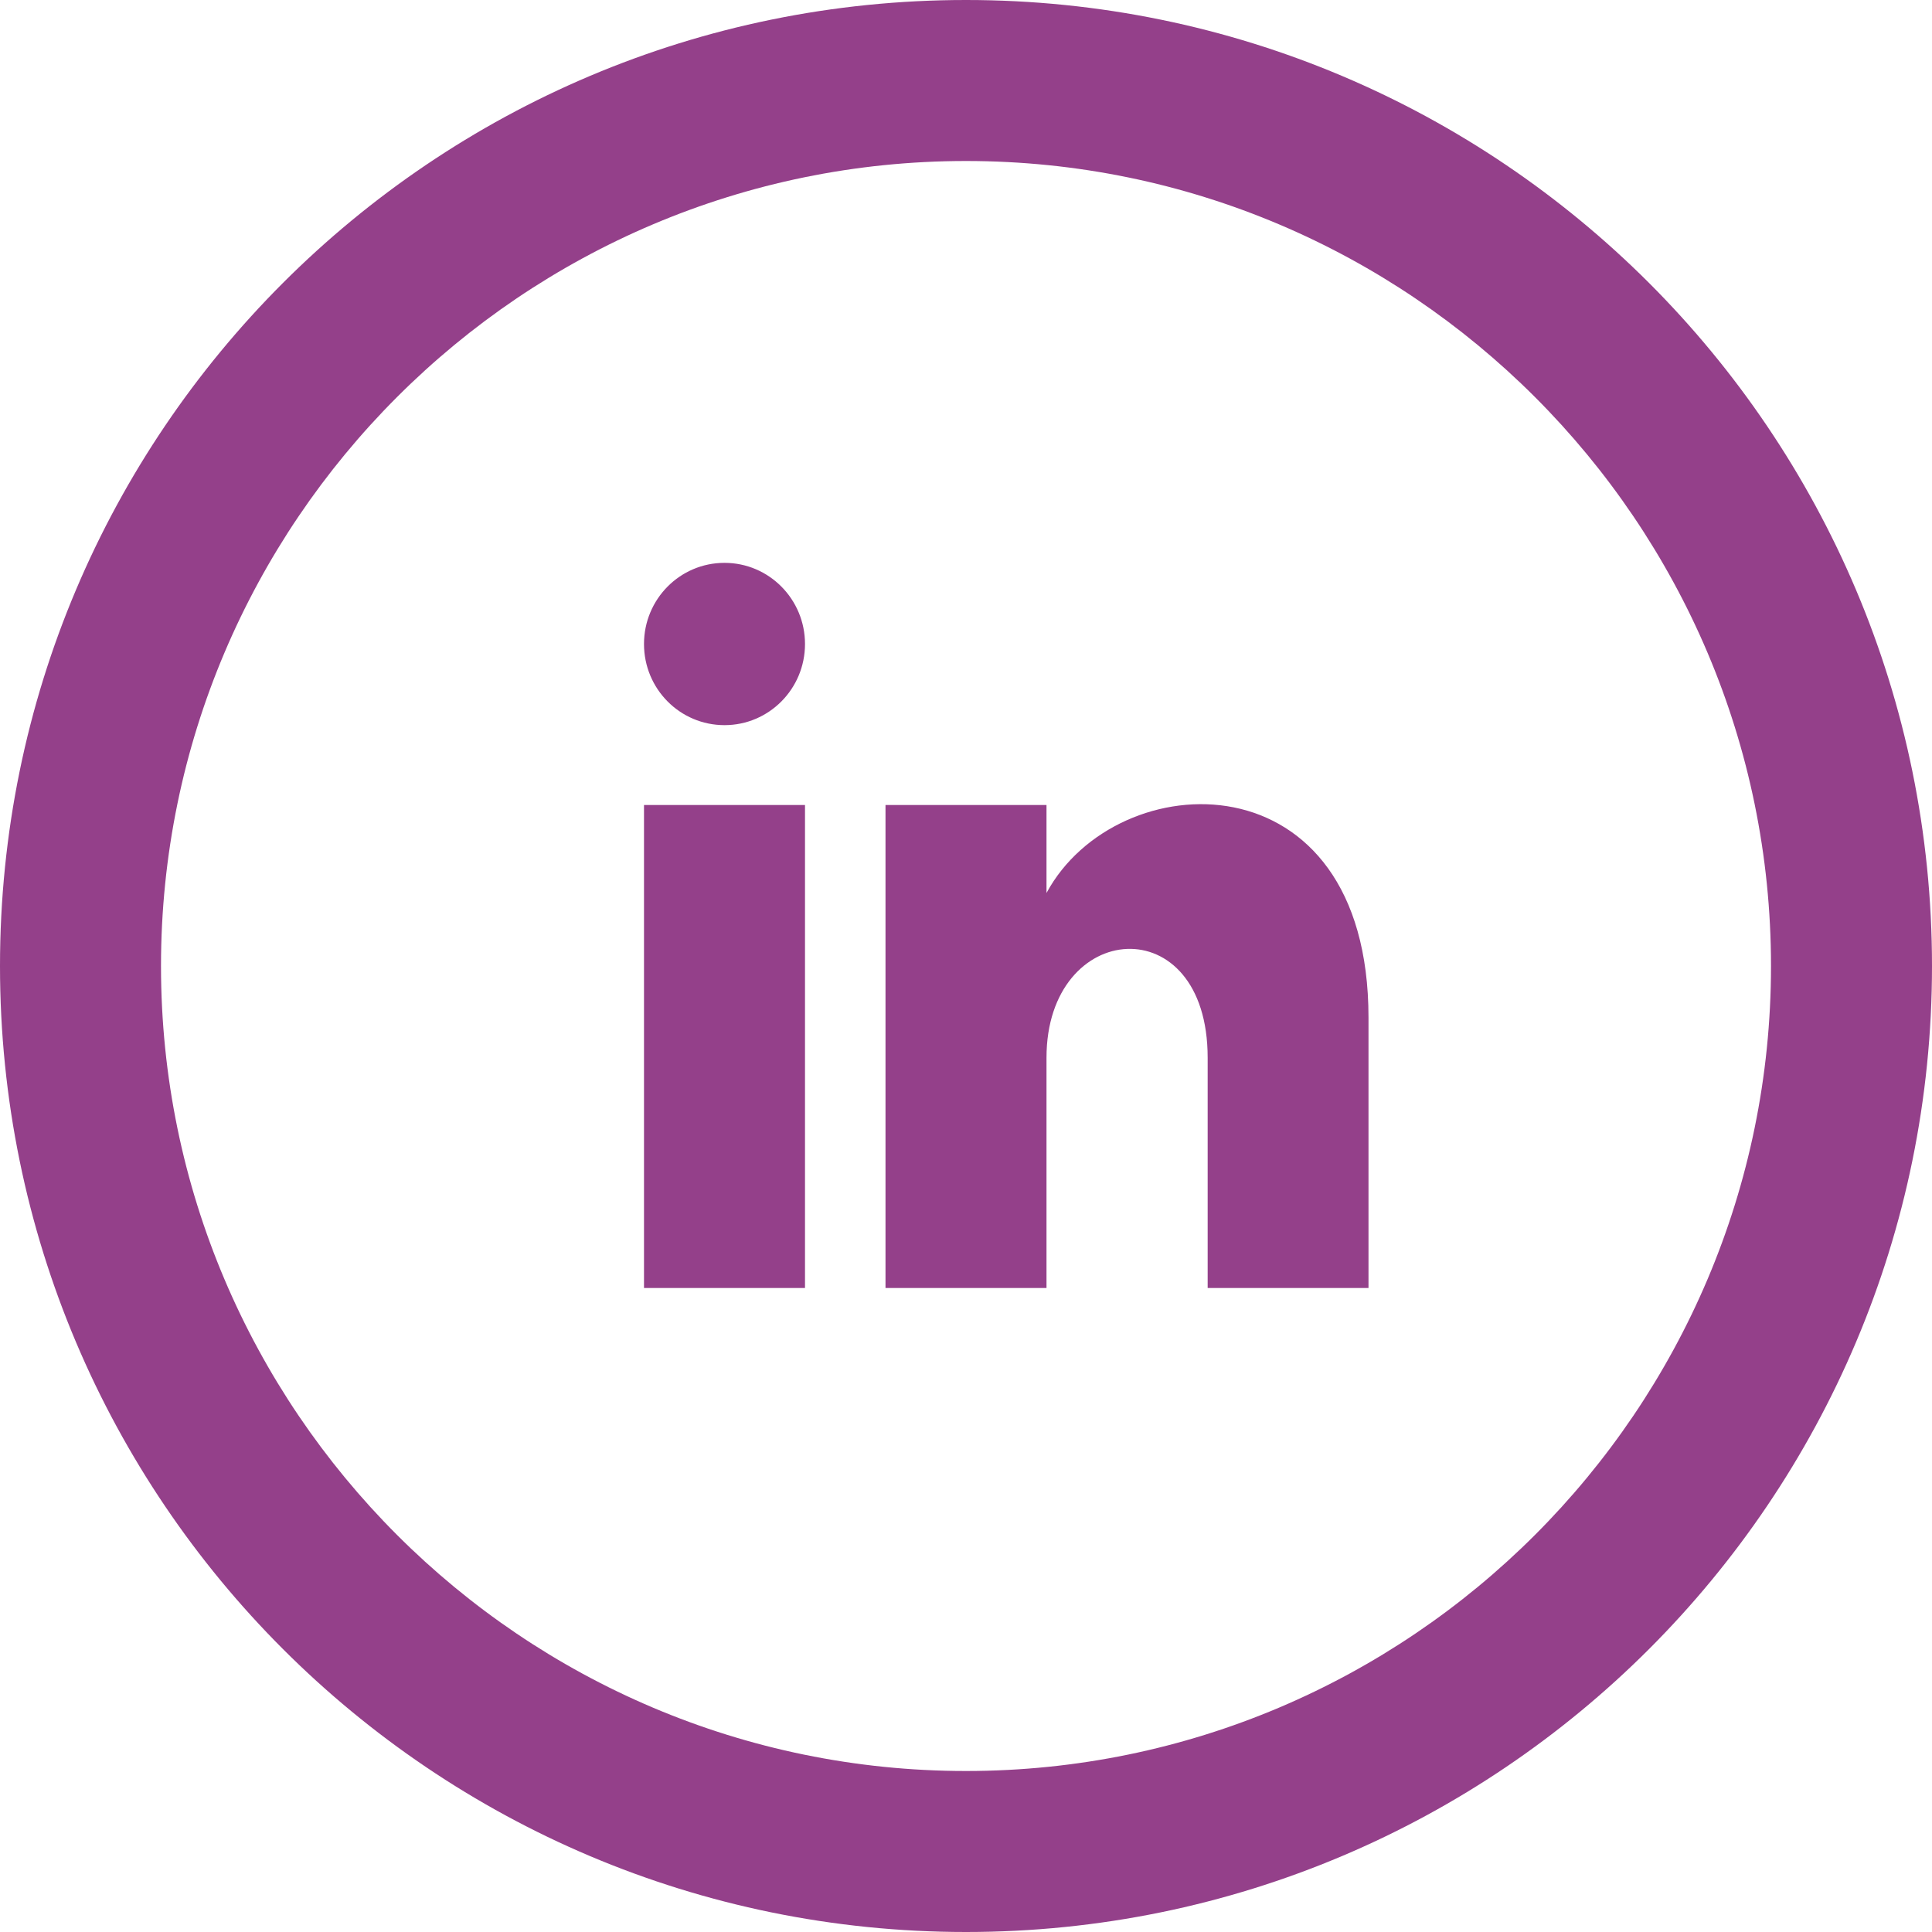
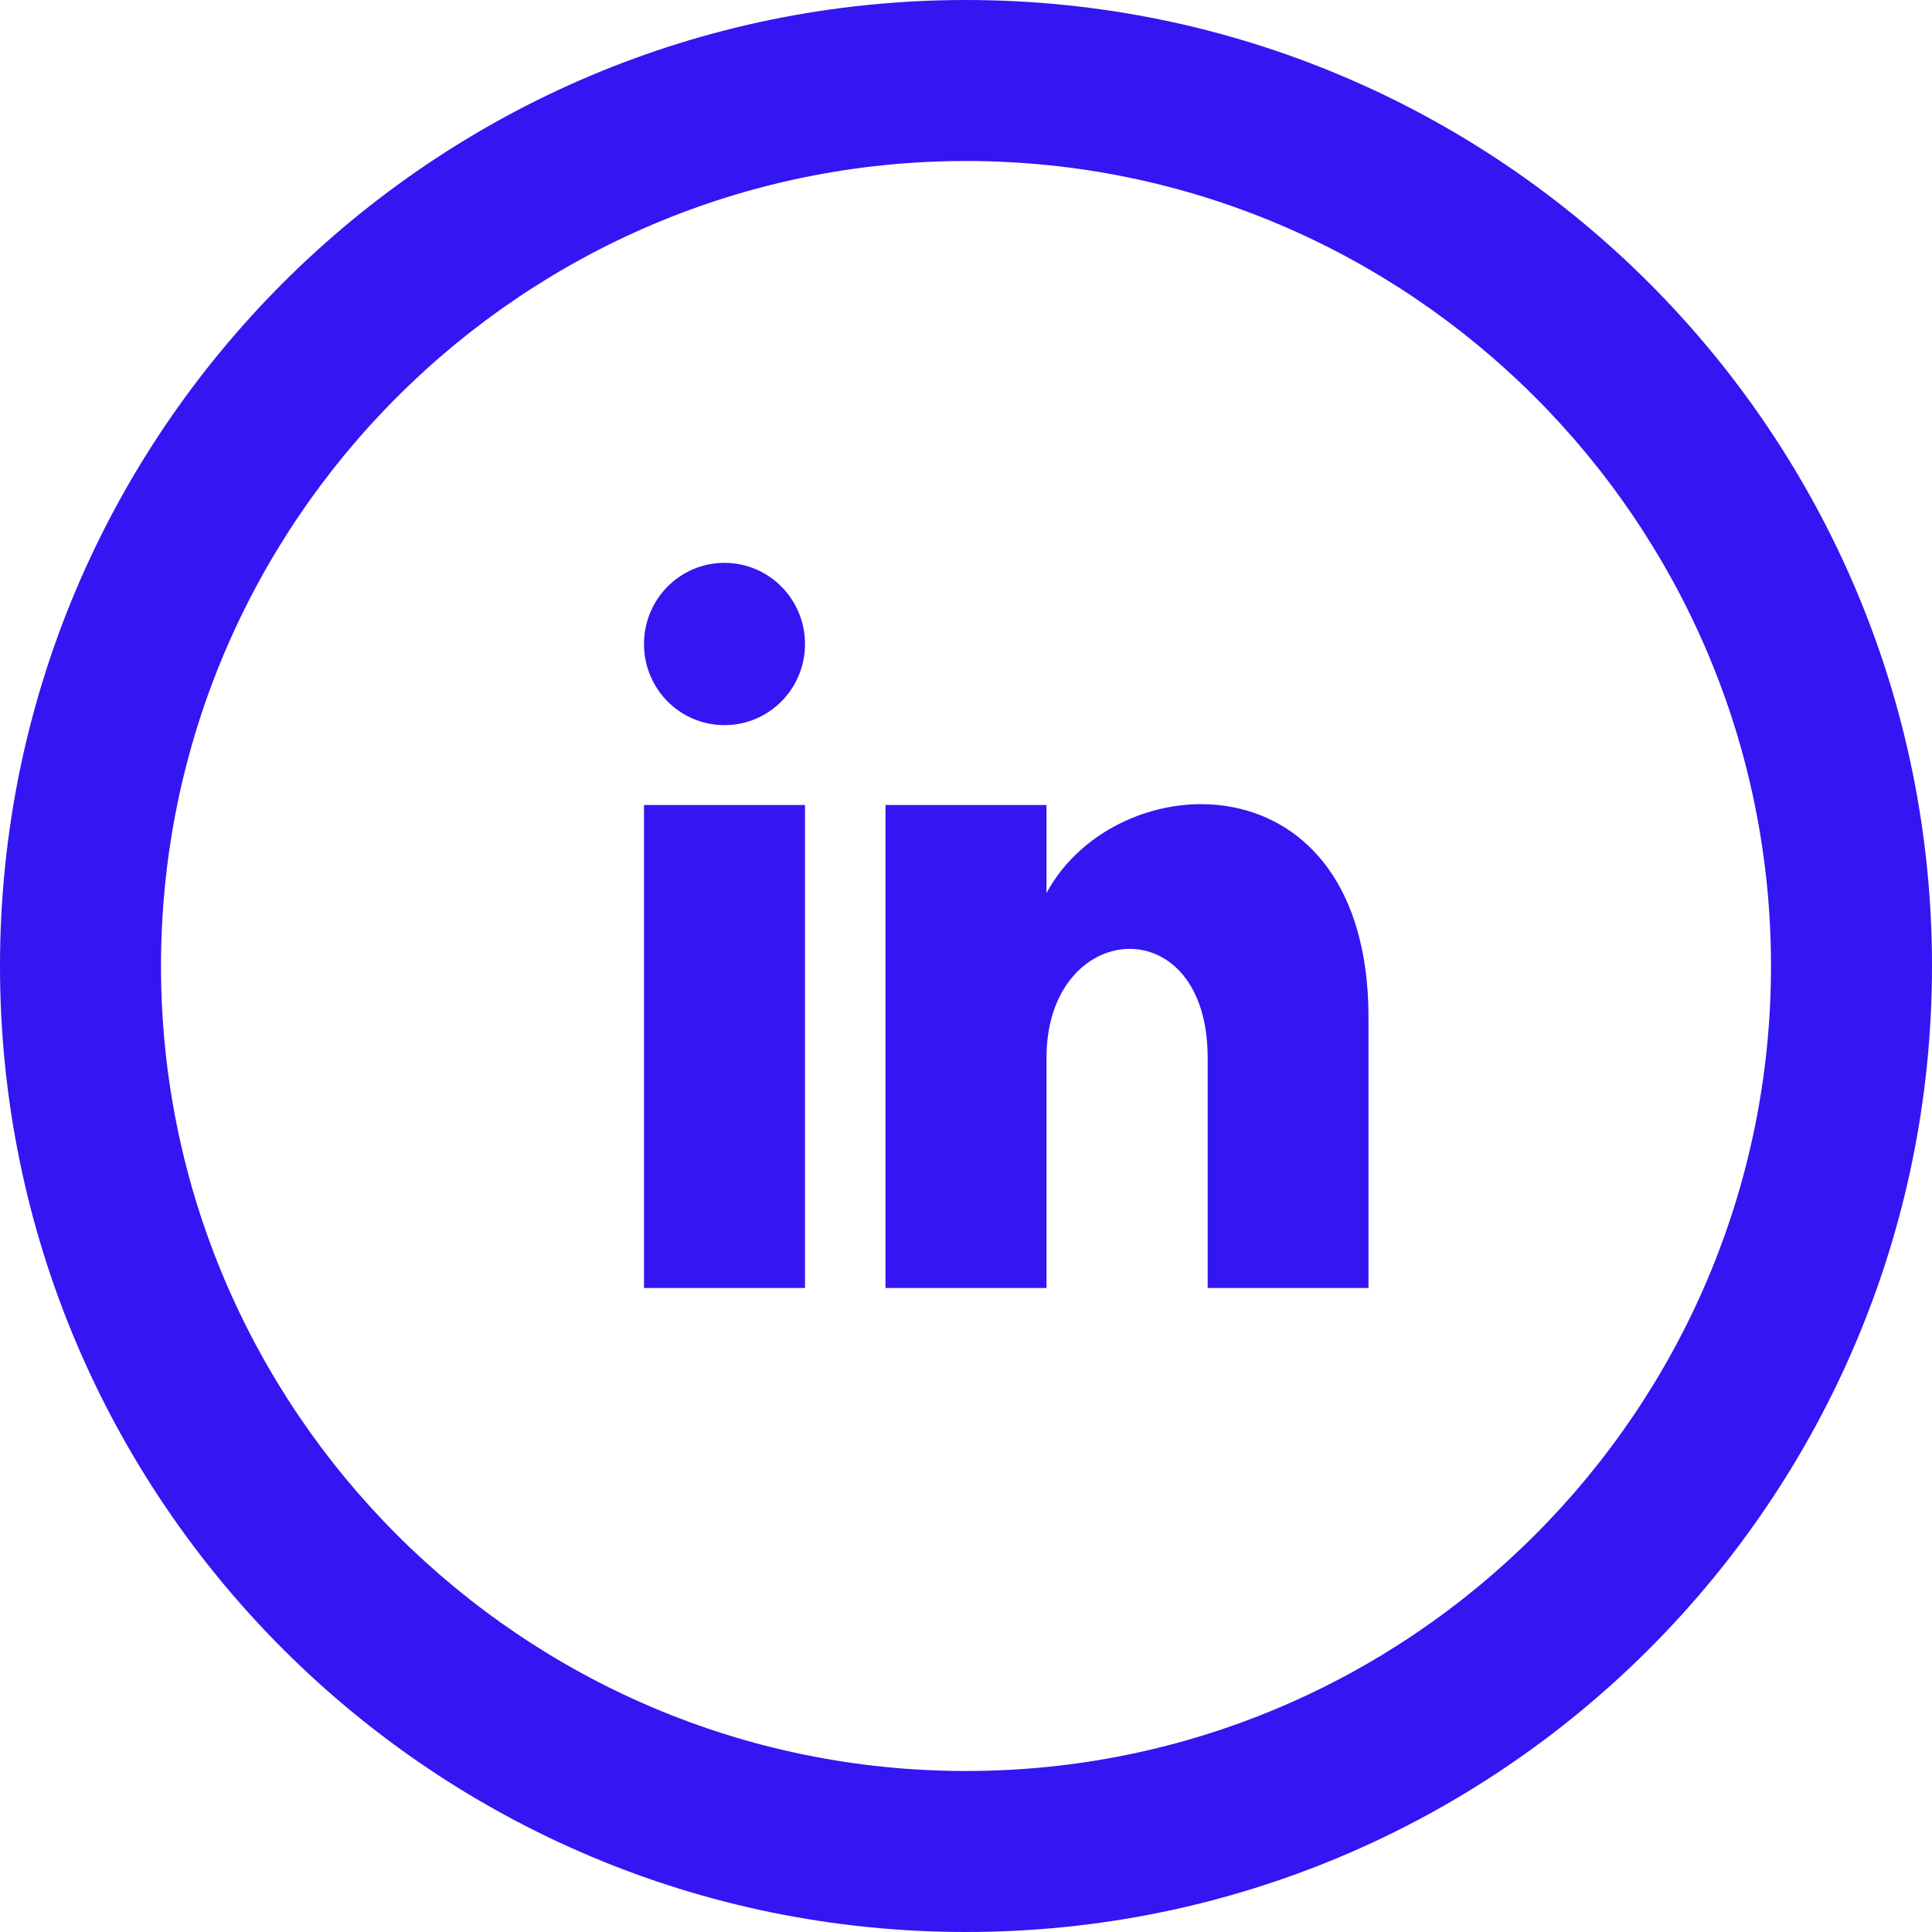
- <svg xmlns="http://www.w3.org/2000/svg" fill="#94408A" width="24" height="24" viewBox="0 0 24 24">
+ <svg xmlns="http://www.w3.org/2000/svg" fill="#3316F2" width="24" height="24" viewBox="0 0 24 24">
  <path d="M12 2c5.514 0 10 4.486 10 10s-4.486 10-10 10-10-4.486-10-10 4.486-10 10-10zm0-2c-6.627 0-12 5.373-12 12s5.373 12 12 12 12-5.373 12-12-5.373-12-12-12zm-2 8c0 .557-.447 1.008-1 1.008s-1-.45-1-1.008c0-.557.447-1.008 1-1.008s1 .452 1 1.008zm0 2h-2v6h2v-6zm3 0h-2v6h2v-2.861c0-1.722 2.002-1.881 2.002 0v2.861h1.998v-3.359c0-3.284-3.128-3.164-4-1.548v-1.093z" />
</svg>
